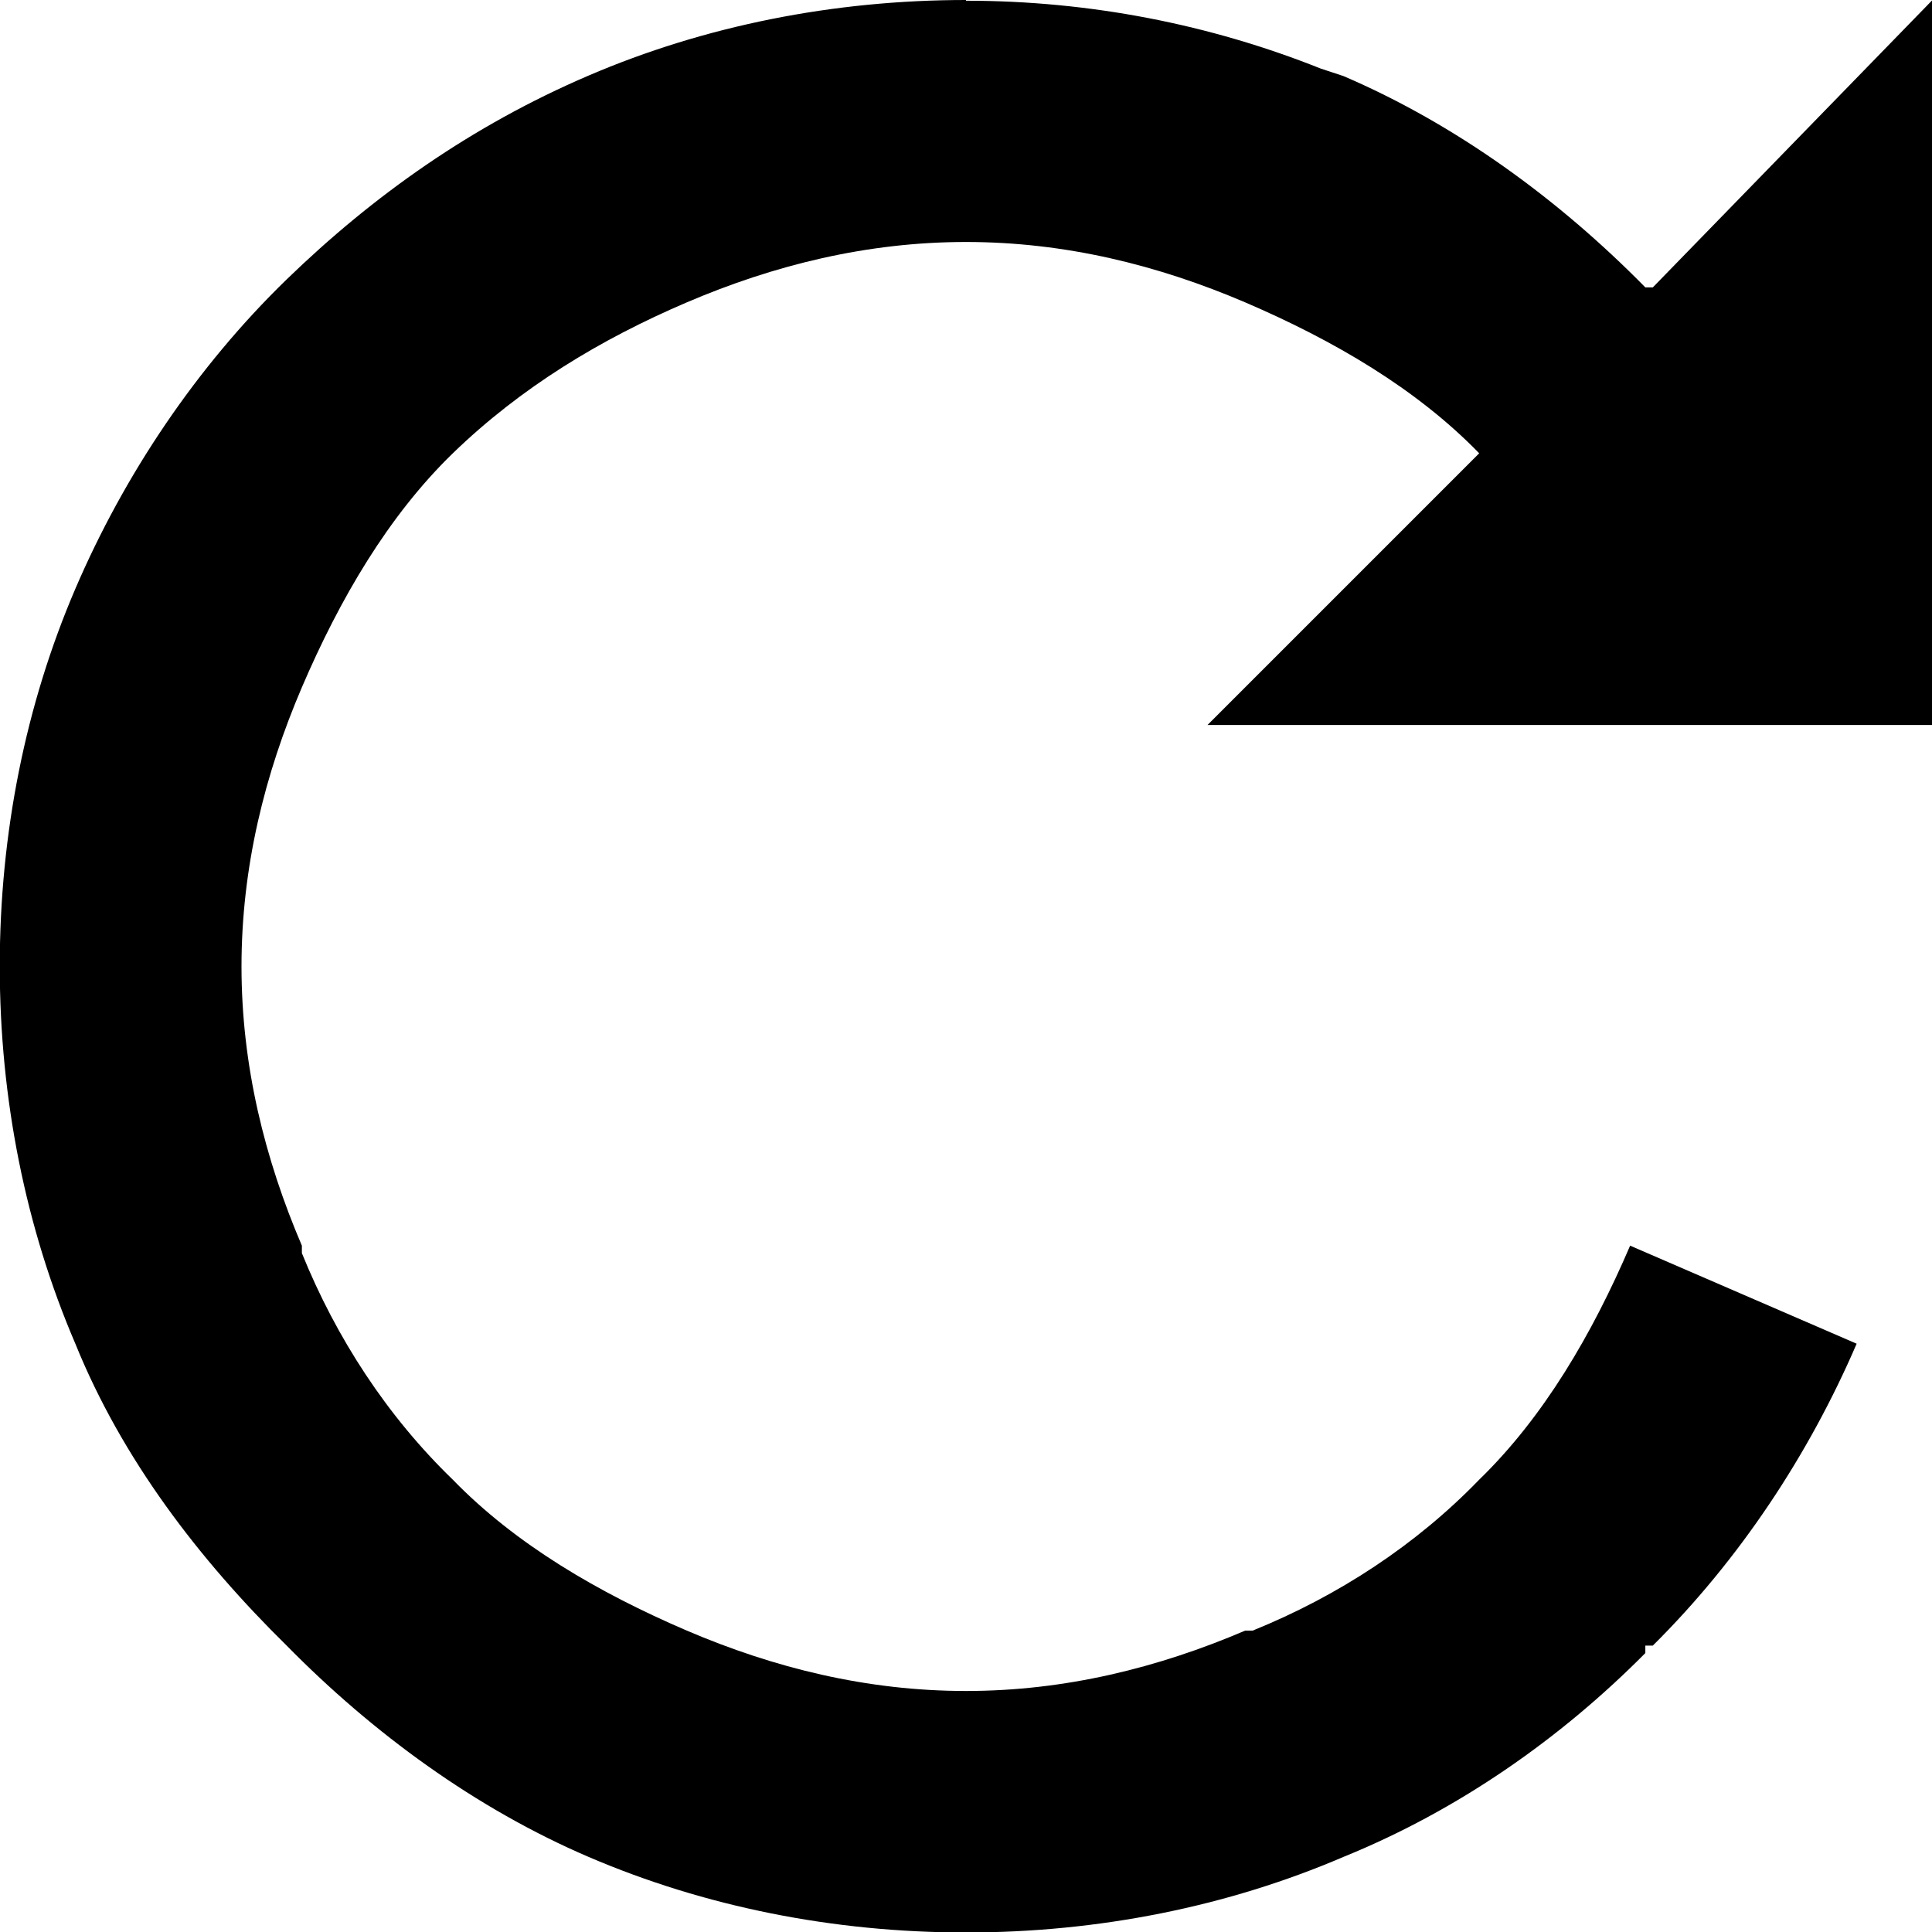
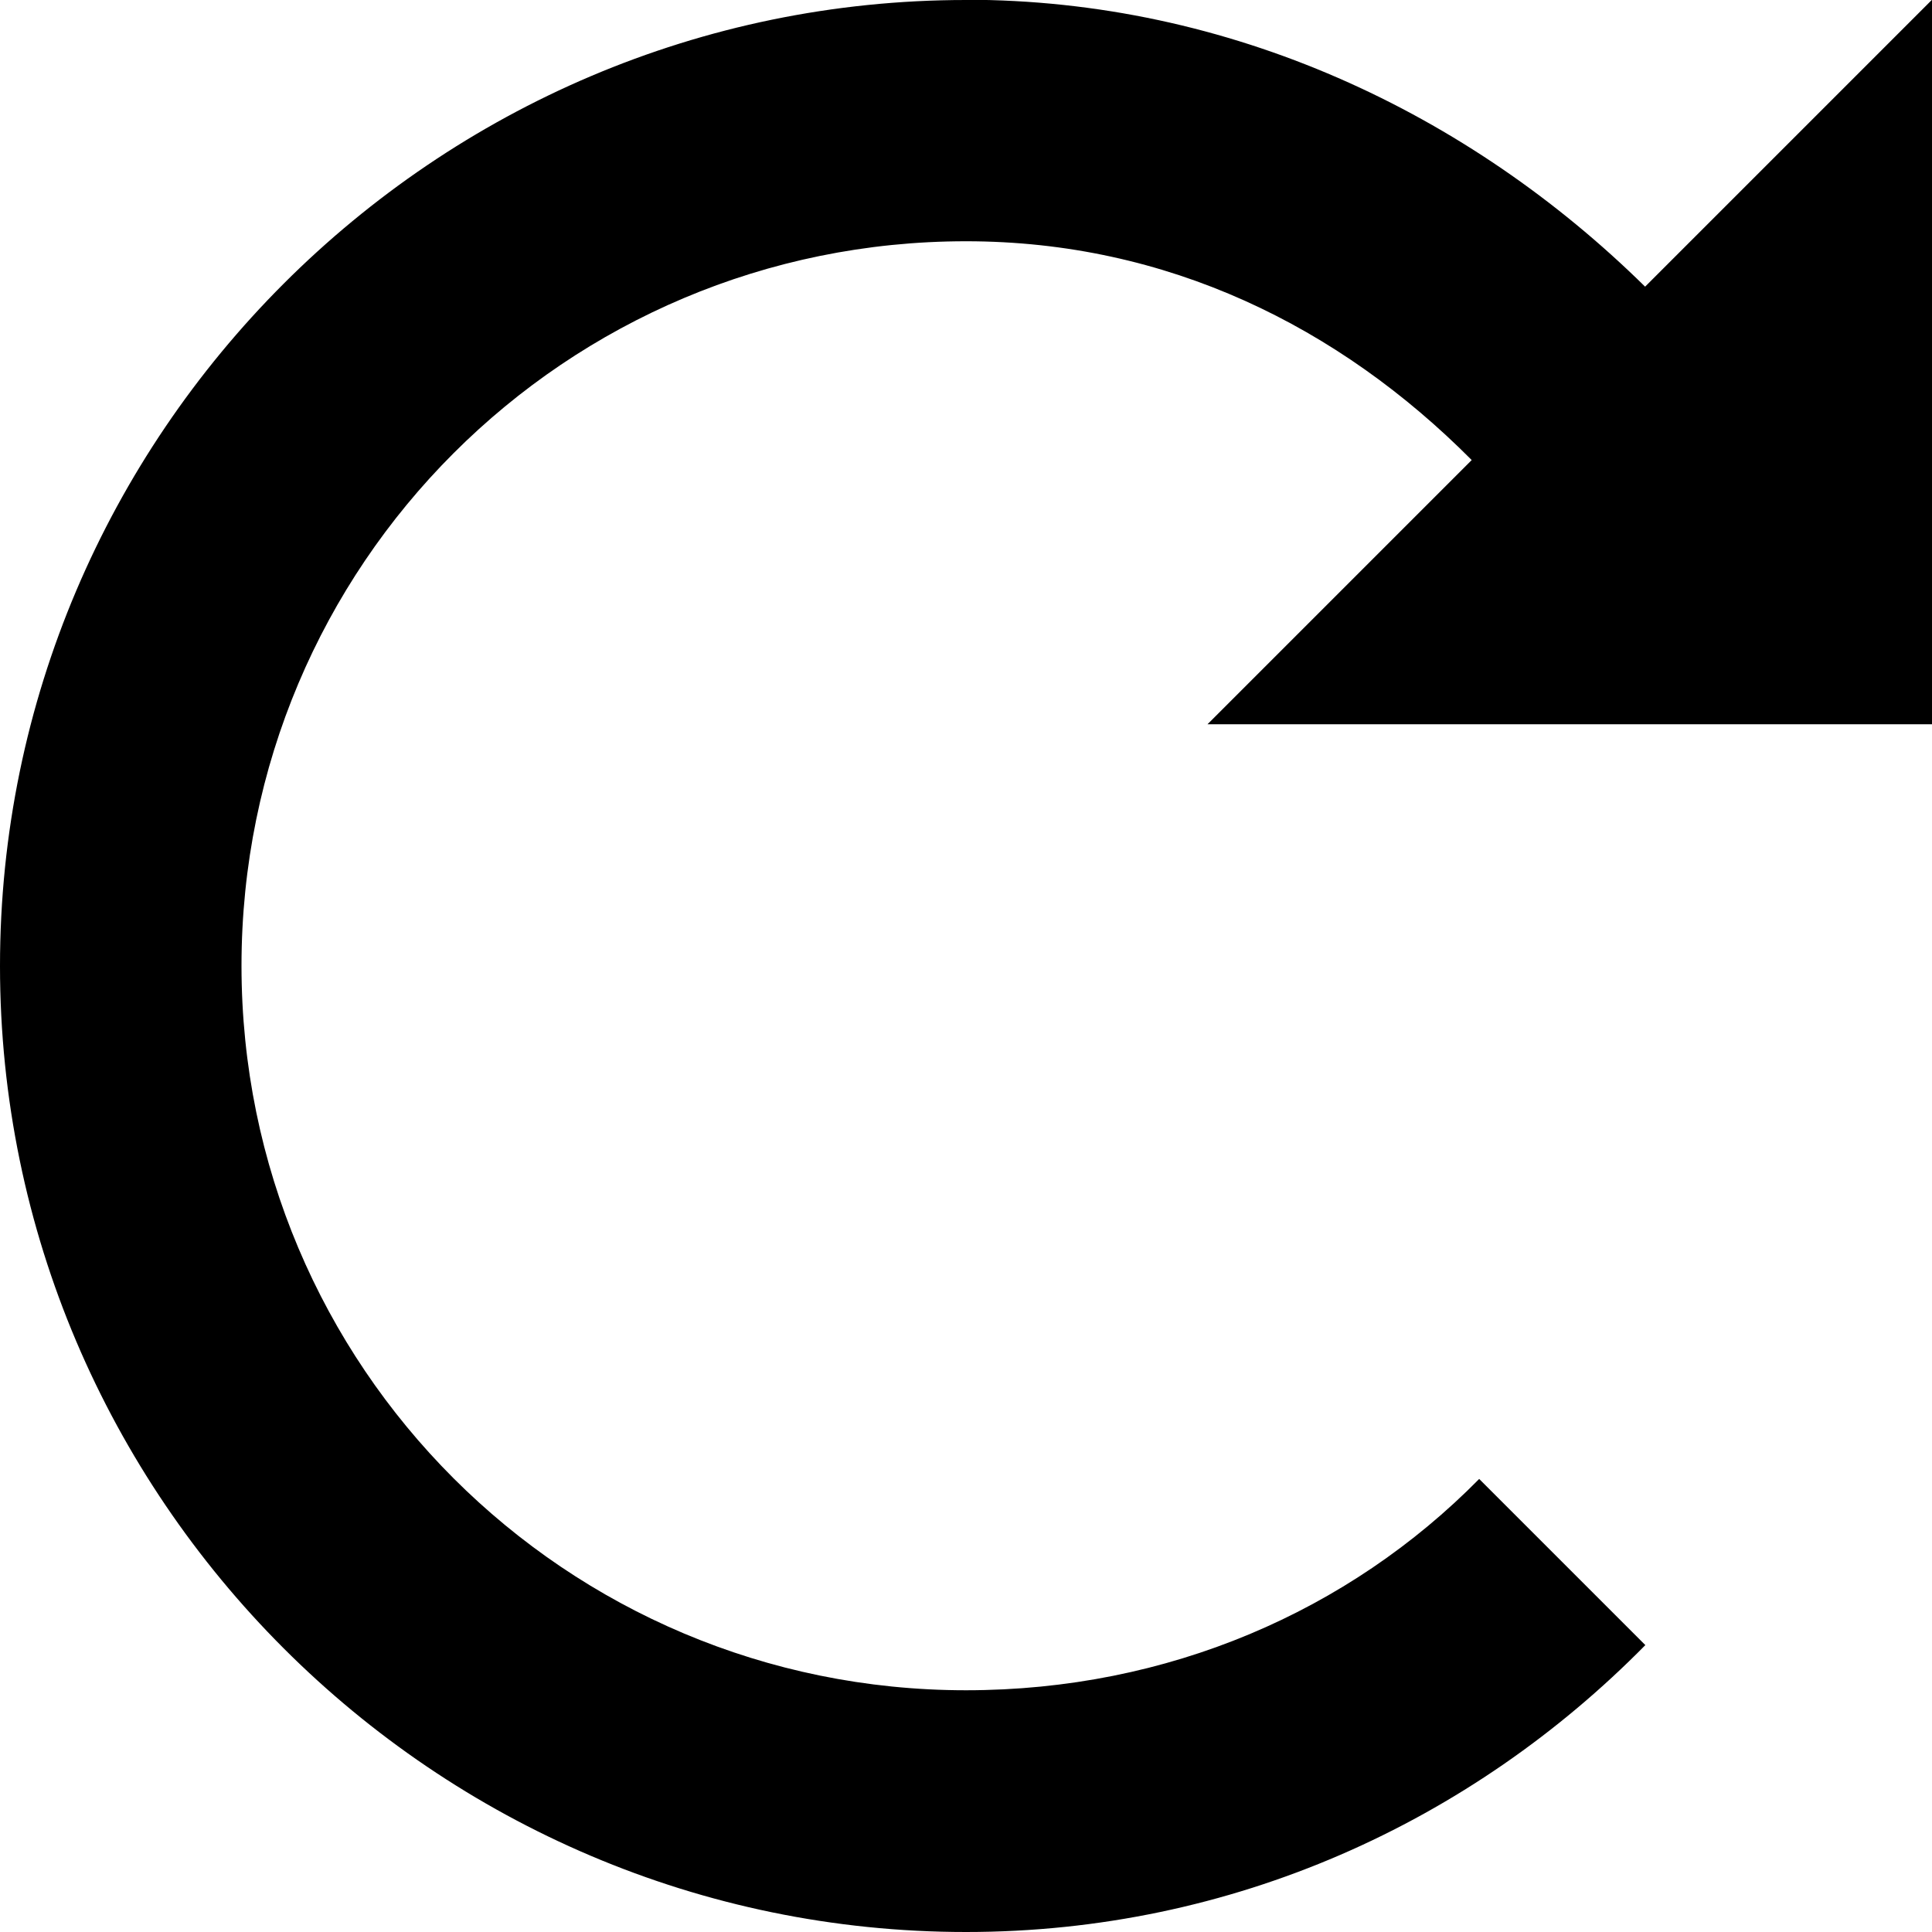
<svg xmlns="http://www.w3.org/2000/svg" version="1.1" width="8" height="8" data-icon="reload" viewBox="0 0 8 8">
-   <path d="M4 0c-.549 0-1.083.107-1.563.313-.483.207-.892.497-1.25.844-.373.362-.672.808-.875 1.281-.206.48-.313 1.013-.313 1.563 0 .549.107 1.083.313 1.563.194.479.514.895.875 1.25.358.364.784.675 1.25.875.48.206 1.013.313 1.563.313.549 0 1.083-.107 1.563-.313.473-.192.898-.489 1.25-.844v-.031h.031c.358-.355.646-.79.844-1.25l-.938-.406c-.157.366-.358.71-.625.969-.262.271-.585.482-.938.625h-.031c-.36.154-.746.25-1.156.25-.411 0-.796-.096-1.156-.25-.366-.157-.71-.358-.969-.625-.271-.262-.482-.585-.625-.938v-.031c-.154-.36-.25-.746-.25-1.156 0-.411.096-.796.25-1.156.157-.366.358-.71.625-.969.282-.273.611-.472.969-.625.36-.154.746-.25 1.156-.25.411 0 .796.096 1.156.25.366.157.71.358.969.625l-1.125 1.125h3v-3l-1.156 1.188h-.031c-.359-.365-.784-.675-1.25-.875l-.094-.031c-.456-.182-.953-.281-1.469-.281z" />
+   <path d="M4 0c-2.201 0-4 1.799-4 4s1.799 4 4 4c1.104 0 2.092-.456 2.813-1.188l-.688-.688c-.54.548-1.289.875-2.125.875-1.659 0-3-1.341-3-3s1.341-3 3-3c.834 0 1.545.354 2.094.906l-1.094 1.094h3v-3l-1.188 1.188c-.731-.72-1.719-1.188-2.813-1.188z" />
</svg>
